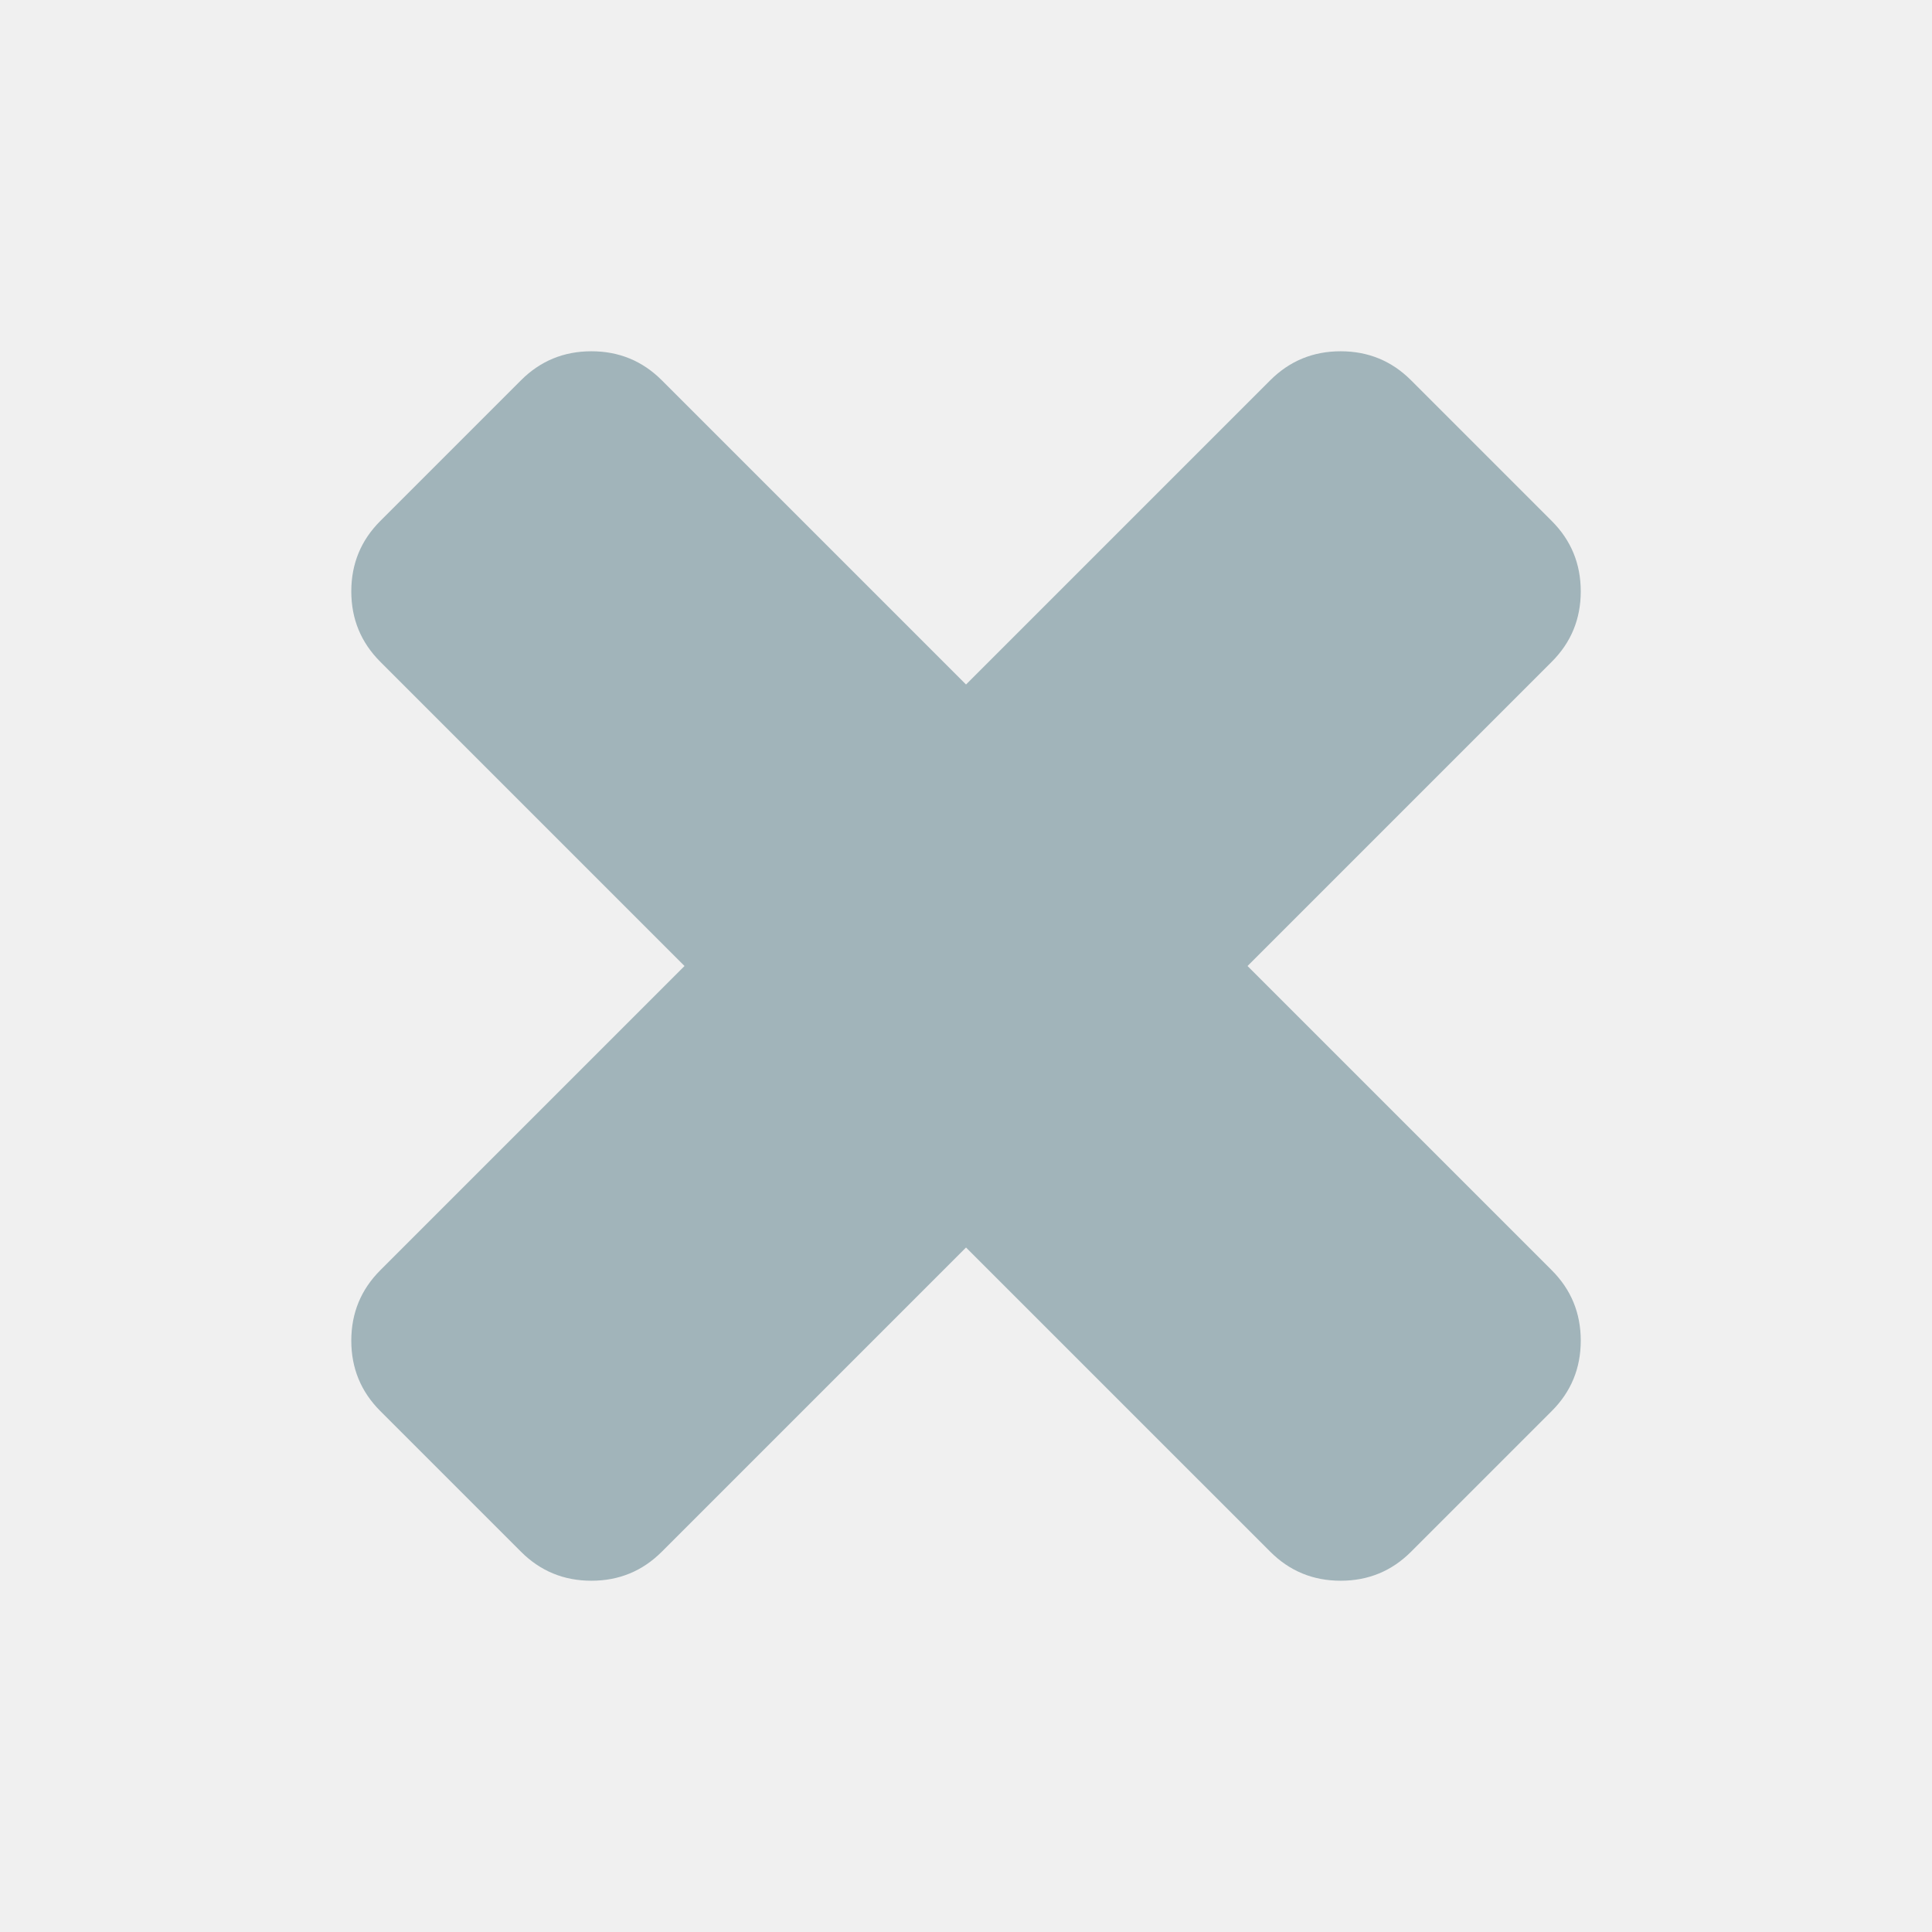
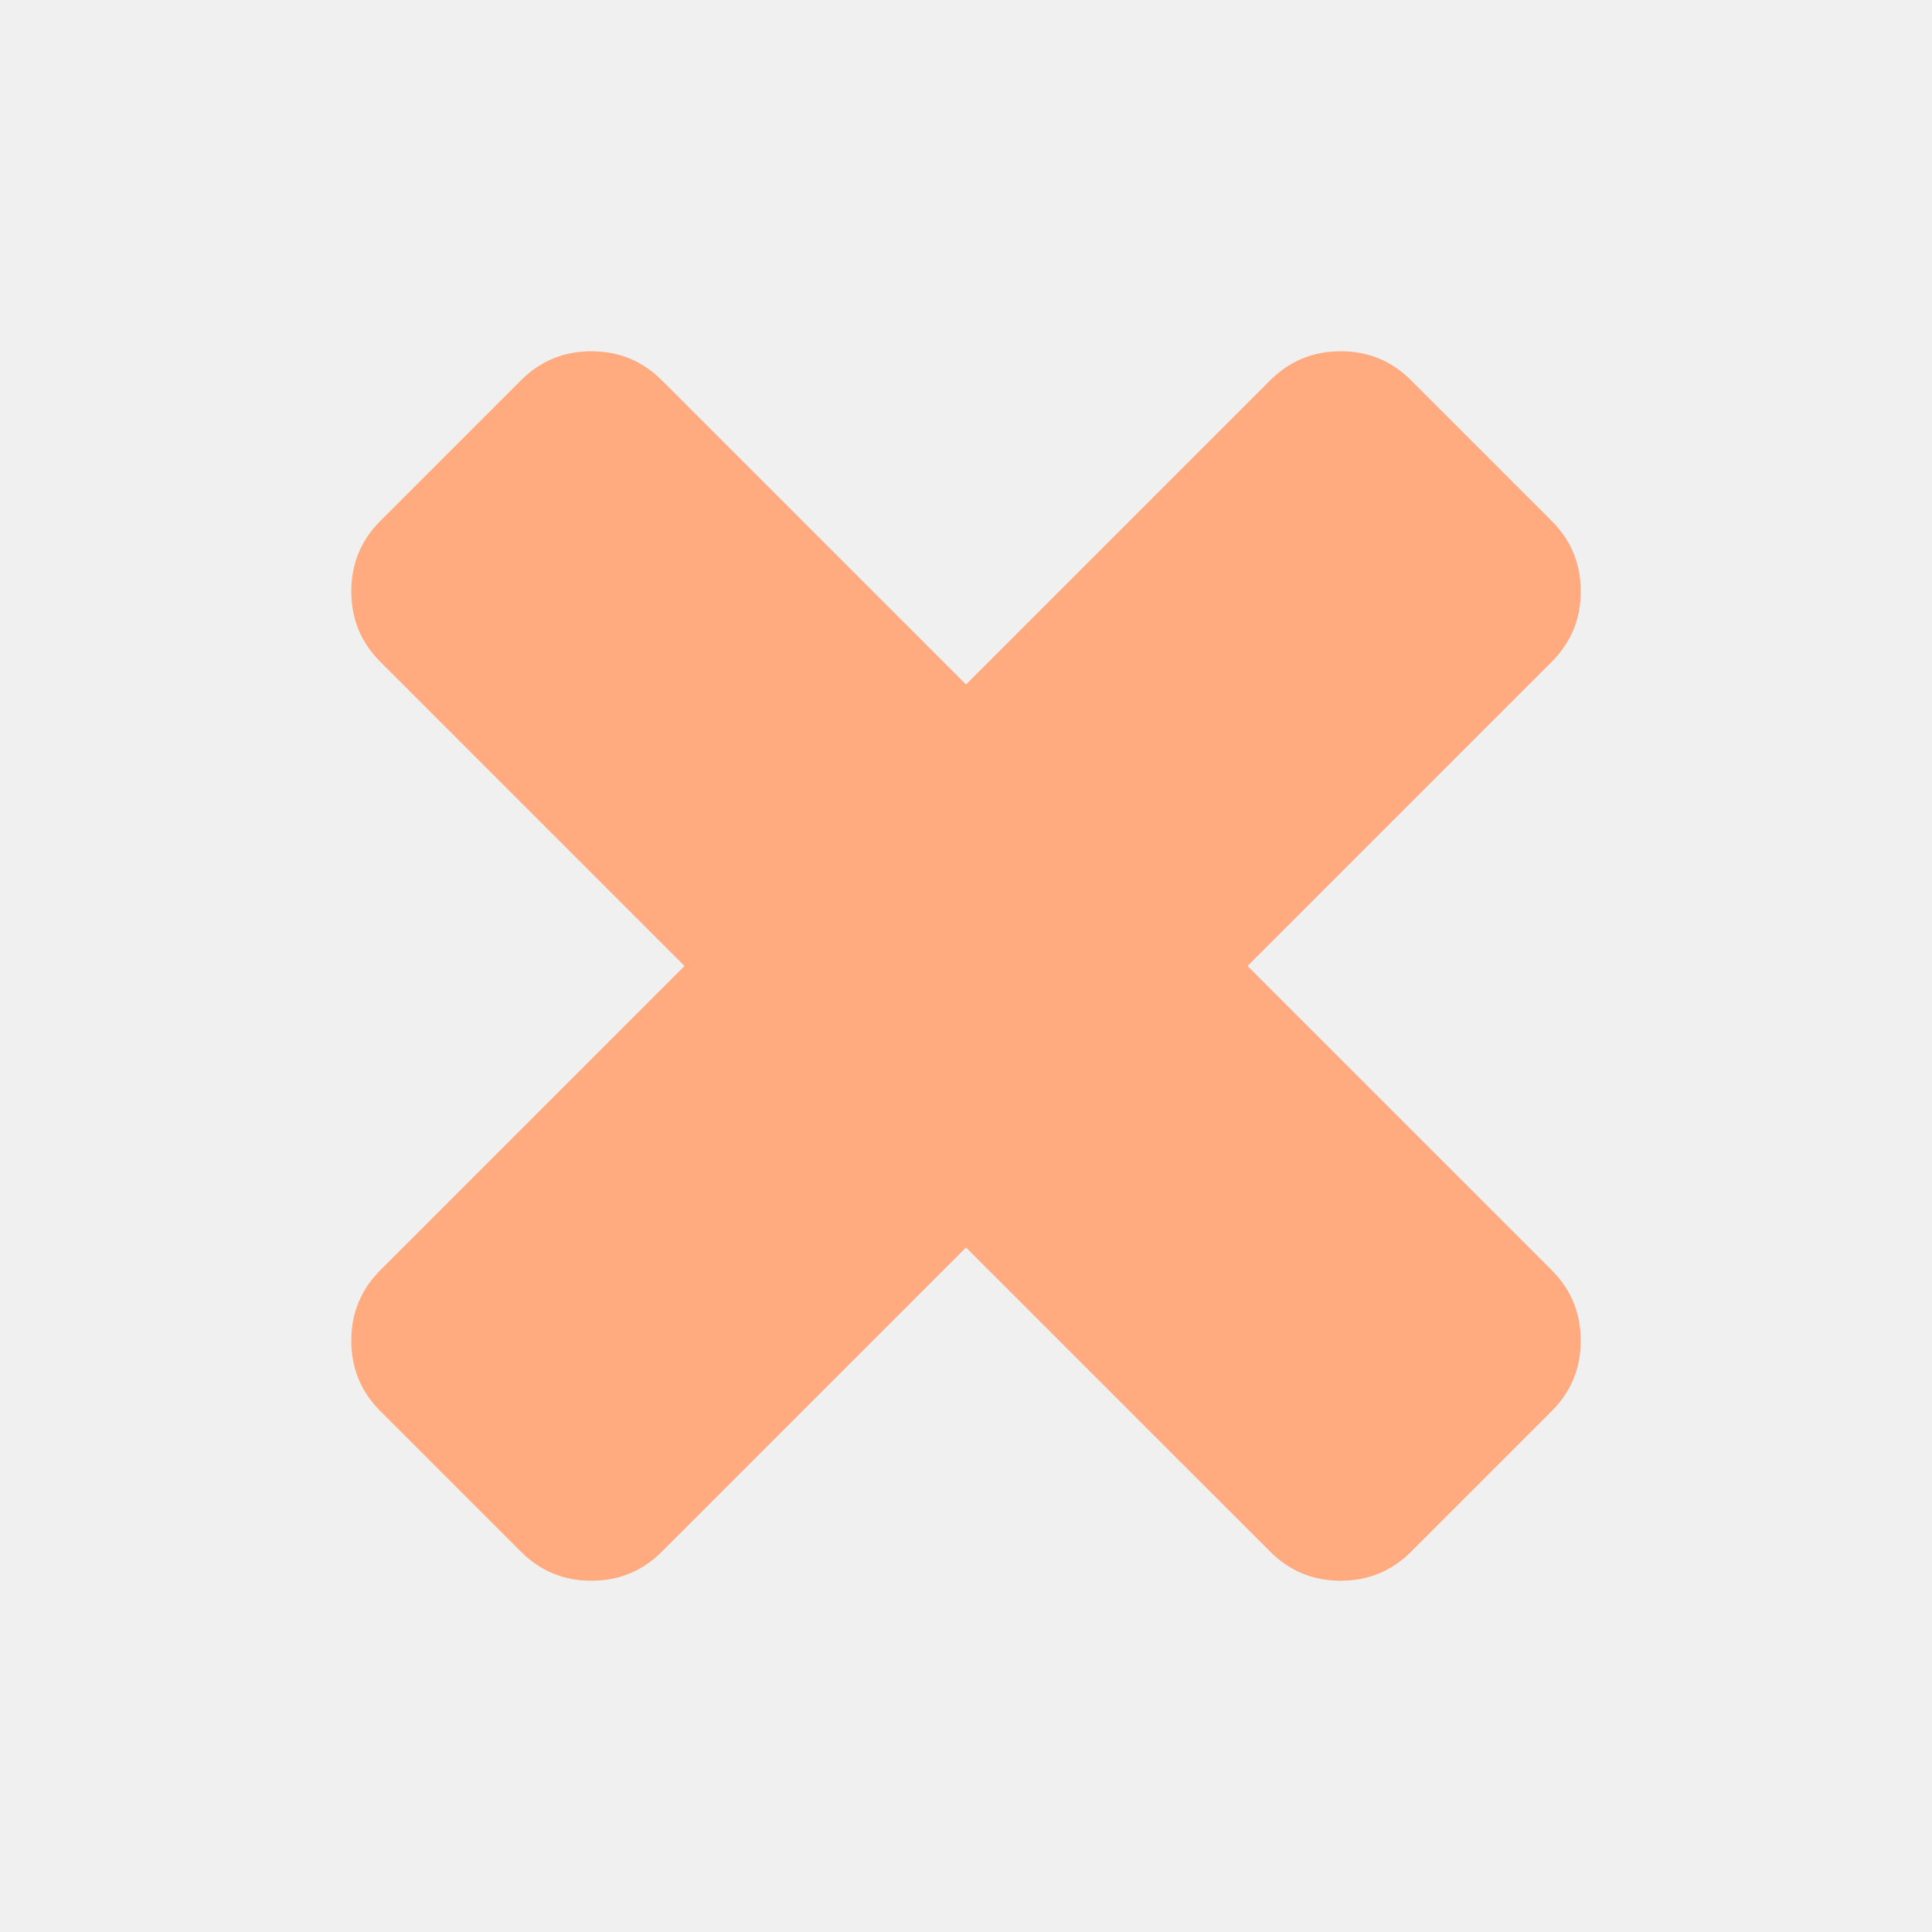
<svg xmlns="http://www.w3.org/2000/svg" viewBox="0 0 22 22" id="svg" version="1.1" width="100%" height="100%">
  <defs id="defs81">
    <style id="current-color-scheme" type="text/css">
      .ColorScheme-Text {
        color:#7B7C7E;
      }
      .ColorScheme-Background{
        color:#EFF0F1;
      }
      .ColorScheme-Highlight{
        color:#3DAEE6;
      }
      .ColorScheme-ViewText {
        color:#7B7C7E;
      }
      .ColorScheme-ViewBackground{
        color:#FCFCFC;
      }
      .ColorScheme-ViewHover {
        color:#3DAEE6;
      }
      .ColorScheme-ViewFocus{
        color:#1E92FF;
      }
      .ColorScheme-ButtonText {
        color:#7B7C7E;
      }
      .ColorScheme-ButtonBackground{
        color:#EFF0F1;
      }
      .ColorScheme-ButtonHover {
        color:#3DAEE6;
      }
      .ColorScheme-ButtonFocus{
        color:#1E92FF;
      }
</style>
  </defs>
  <g id="window-close">
    <rect y="0" x="0" height="22" width="22" id="rect3763" style="fill:#566060;fill-opacity:0;stroke:none" d="M 0,0 22,0 22,22 0,22 z" />
    <g style="fill:#ffffff;fill-opacity:1" id="layer1" transform="matrix(0.8785514,0,0,0.8785514,1.295655,-903.9673)">
      <g transform="matrix(0.9157823,0,0,0.9157823,-530.0847,471.223)" id="layer1-6" style="fill:#ffffff;fill-opacity:1">
        <g style="fill:#ffffff;fill-opacity:1" transform="matrix(0.1430054,0,0,0.1430054,554.0407,610.2916)" id="g5548">
          <g style="fill:#ffffff;fill-opacity:1" id="layer1-9" transform="matrix(16.04962,0,0,16.04962,-12213.761,-3046.851)">
            <g style="fill:#ffffff;fill-opacity:1" transform="matrix(0.3790718,0,0,0.3790718,615.6099,-10.0102)" id="layer1-2">
              <g id="remove11" transform="matrix(0.206635,0,0,0.206635,416.2249,531.5129)" style="fill:#ffffff;fill-opacity:1">
-                 <path d="m 68.989,48 23.953,-23.953 c 1.521,-1.52 2.281,-3.367 2.281,-5.54 0,-2.173 -0.761,-4.019 -2.281,-5.54 l -11.08,-11.081 c -1.521,-1.521 -3.367,-2.281 -5.539,-2.281 -2.174,0 -4.02,0.76 -5.541,2.281 l -23.953,23.953 -23.953,-23.953 c -1.52,-1.521 -3.367,-2.281 -5.54,-2.281 -2.172,0 -4.019,0.76 -5.54,2.281 L 0.715,12.967 c -1.52,1.52 -2.281,3.367 -2.281,5.54 0,2.173 0.76,4.019 2.281,5.54 l 23.953,23.953 -23.953,23.953 c -1.52,1.521 -2.281,3.367 -2.281,5.54 0,2.173 0.76,4.019 2.281,5.54 l 11.081,11.08 c 1.521,1.521 3.368,2.281 5.54,2.281 2.173,0 4.019,-0.761 5.54,-2.281 l 23.953,-23.953 23.954,23.953 c 1.521,1.521 3.366,2.281 5.541,2.281 2.172,0 4.019,-0.761 5.539,-2.281 l 11.079,-11.08 c 1.521,-1.52 2.281,-3.367 2.281,-5.54 0,-2.173 -0.76,-4.019 -2.281,-5.54 l -23.953,-23.953 0,0 z" id="path1028" style="fill:#a1b4ba;fill-opacity:1" />
+                 <path d="m 68.989,48 23.953,-23.953 c 1.521,-1.52 2.281,-3.367 2.281,-5.54 0,-2.173 -0.761,-4.019 -2.281,-5.54 l -11.08,-11.081 c -1.521,-1.521 -3.367,-2.281 -5.539,-2.281 -2.174,0 -4.02,0.76 -5.541,2.281 l -23.953,23.953 -23.953,-23.953 c -1.52,-1.521 -3.367,-2.281 -5.54,-2.281 -2.172,0 -4.019,0.76 -5.54,2.281 L 0.715,12.967 c -1.52,1.52 -2.281,3.367 -2.281,5.54 0,2.173 0.76,4.019 2.281,5.54 l 23.953,23.953 -23.953,23.953 c -1.52,1.521 -2.281,3.367 -2.281,5.54 0,2.173 0.76,4.019 2.281,5.54 l 11.081,11.08 c 1.521,1.521 3.368,2.281 5.54,2.281 2.173,0 4.019,-0.761 5.54,-2.281 l 23.953,-23.953 23.954,23.953 c 1.521,1.521 3.366,2.281 5.541,2.281 2.172,0 4.019,-0.761 5.539,-2.281 l 11.079,-11.08 c 1.521,-1.52 2.281,-3.367 2.281,-5.54 0,-2.173 -0.76,-4.019 -2.281,-5.54 l -23.953,-23.953 0,0 z" id="path1028" style="fill:#ffaa7f;fill-opacity:1" />
              </g>
            </g>
          </g>
        </g>
      </g>
    </g>
  </g>
  <g id="window-pin">
    <g style="fill:none;stroke:none" transform="matrix(1.111111,0,0,1.111111,10.75556,-20.72222)" id="e">
      <circle style="opacity:1;fill:none;fill-opacity:1;fill-rule:evenodd;stroke:none;stroke-width:1;stroke-linecap:round;stroke-linejoin:round;stroke-miterlimit:4;stroke-dasharray:none;stroke-dashoffset:0;stroke-opacity:1" id="path4145" cx="-27.5" cy="42.5" r="4.5" />
    </g>
    <g transform="matrix(0.7125,0,0,0.7125,-1.393749,-2.593749)" id="e-5">
      <ellipse style="opacity:1;fill:#ff6600;fill-opacity:1;fill-rule:evenodd;stroke:#ffffff;stroke-width:1.298;stroke-linecap:round;stroke-linejoin:round;stroke-miterlimit:4;stroke-dasharray:none;stroke-dashoffset:0;stroke-opacity:1" id="path4145-9" cx="-27.588" cy="40.833" rx="6.018" ry="5.667" />
    </g>
  </g>
  <g transform="translate(12.8,-0.4999998)" id="window-unpin">
    <g style="fill:none;stroke:none" transform="matrix(1.111111,0,0,1.111111,10.75556,-20.72222)" id="e-0">
      <circle style="opacity:1;fill:none;fill-opacity:1;fill-rule:evenodd;stroke:none;stroke-width:1;stroke-linecap:round;stroke-linejoin:round;stroke-miterlimit:4;stroke-dasharray:none;stroke-dashoffset:0;stroke-opacity:1" id="path4145-2" cx="-27.5" cy="42.5" r="4.5" />
    </g>
    <g transform="matrix(0.7125,0,0,0.7125,-1.393749,-2.593749)" id="e-5-5">
      <ellipse style="opacity:1;fill:none;fill-opacity:1;fill-rule:evenodd;stroke:#ffffff;stroke-width:1.298;stroke-linecap:round;stroke-linejoin:round;stroke-miterlimit:4;stroke-dasharray:none;stroke-dashoffset:0;stroke-opacity:1" id="path4145-9-6" cx="-27.096" cy="41.184" rx="6.018" ry="5.667" />
    </g>
  </g>
</svg>
